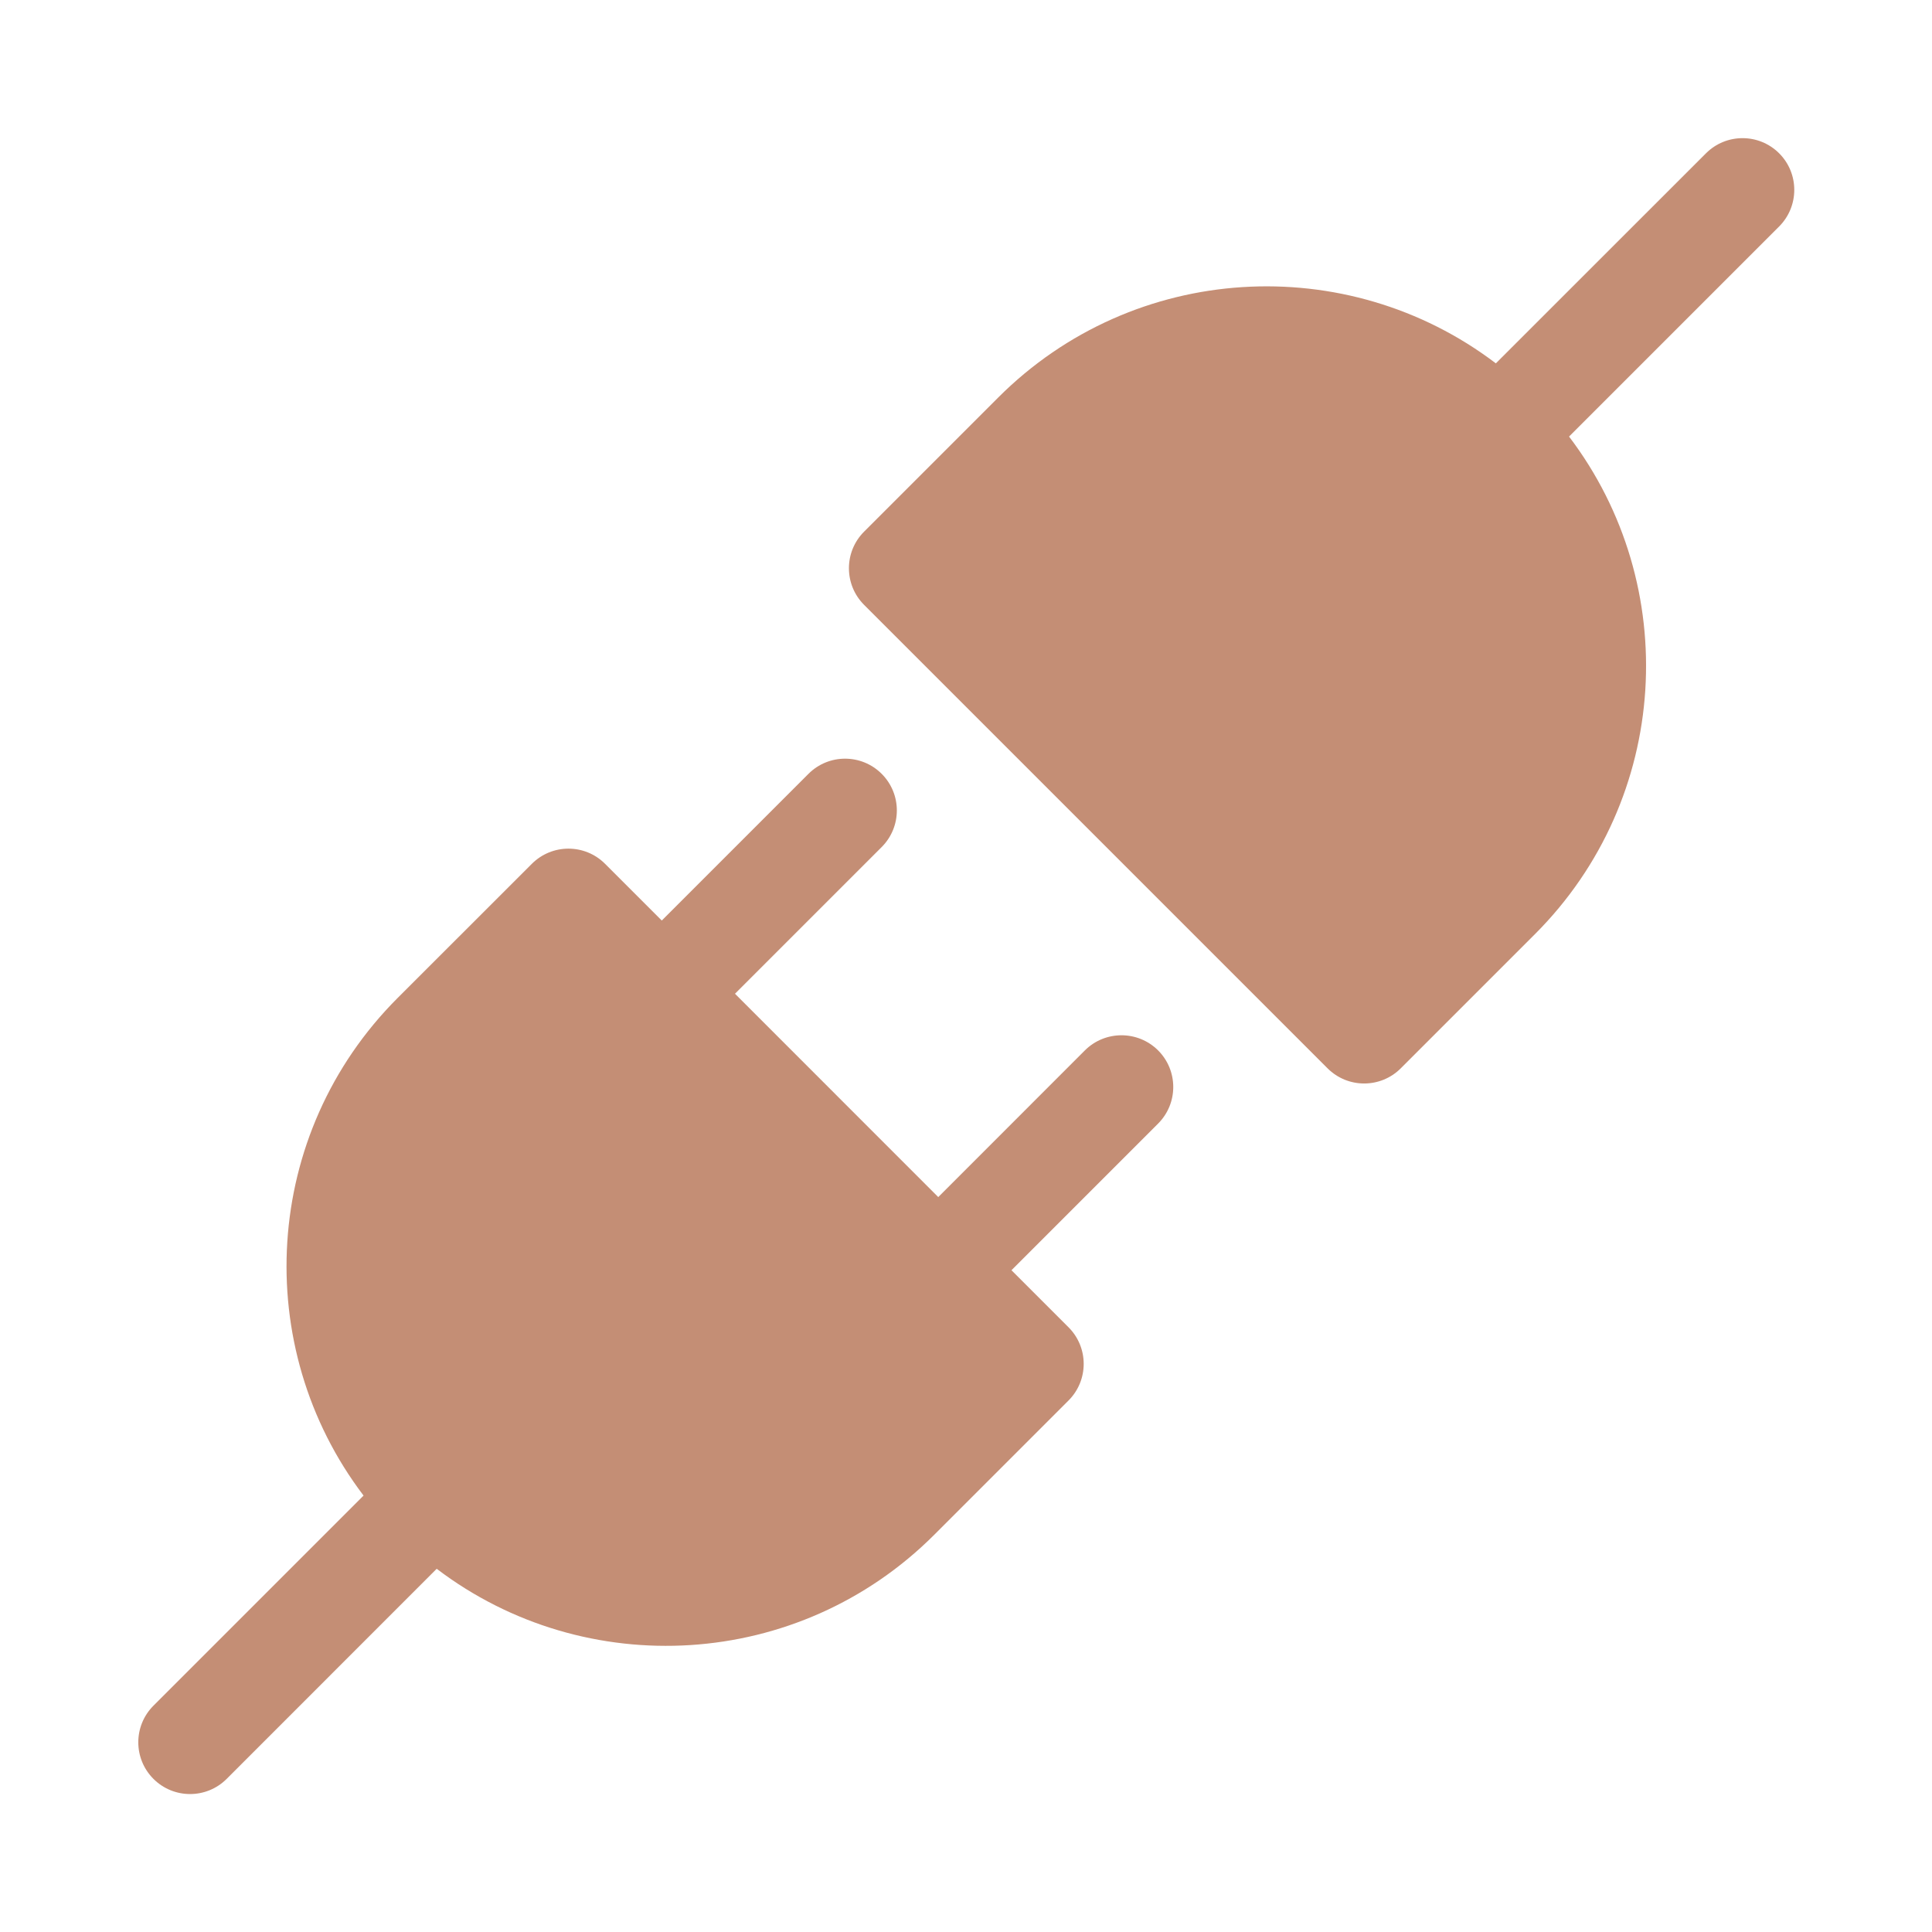
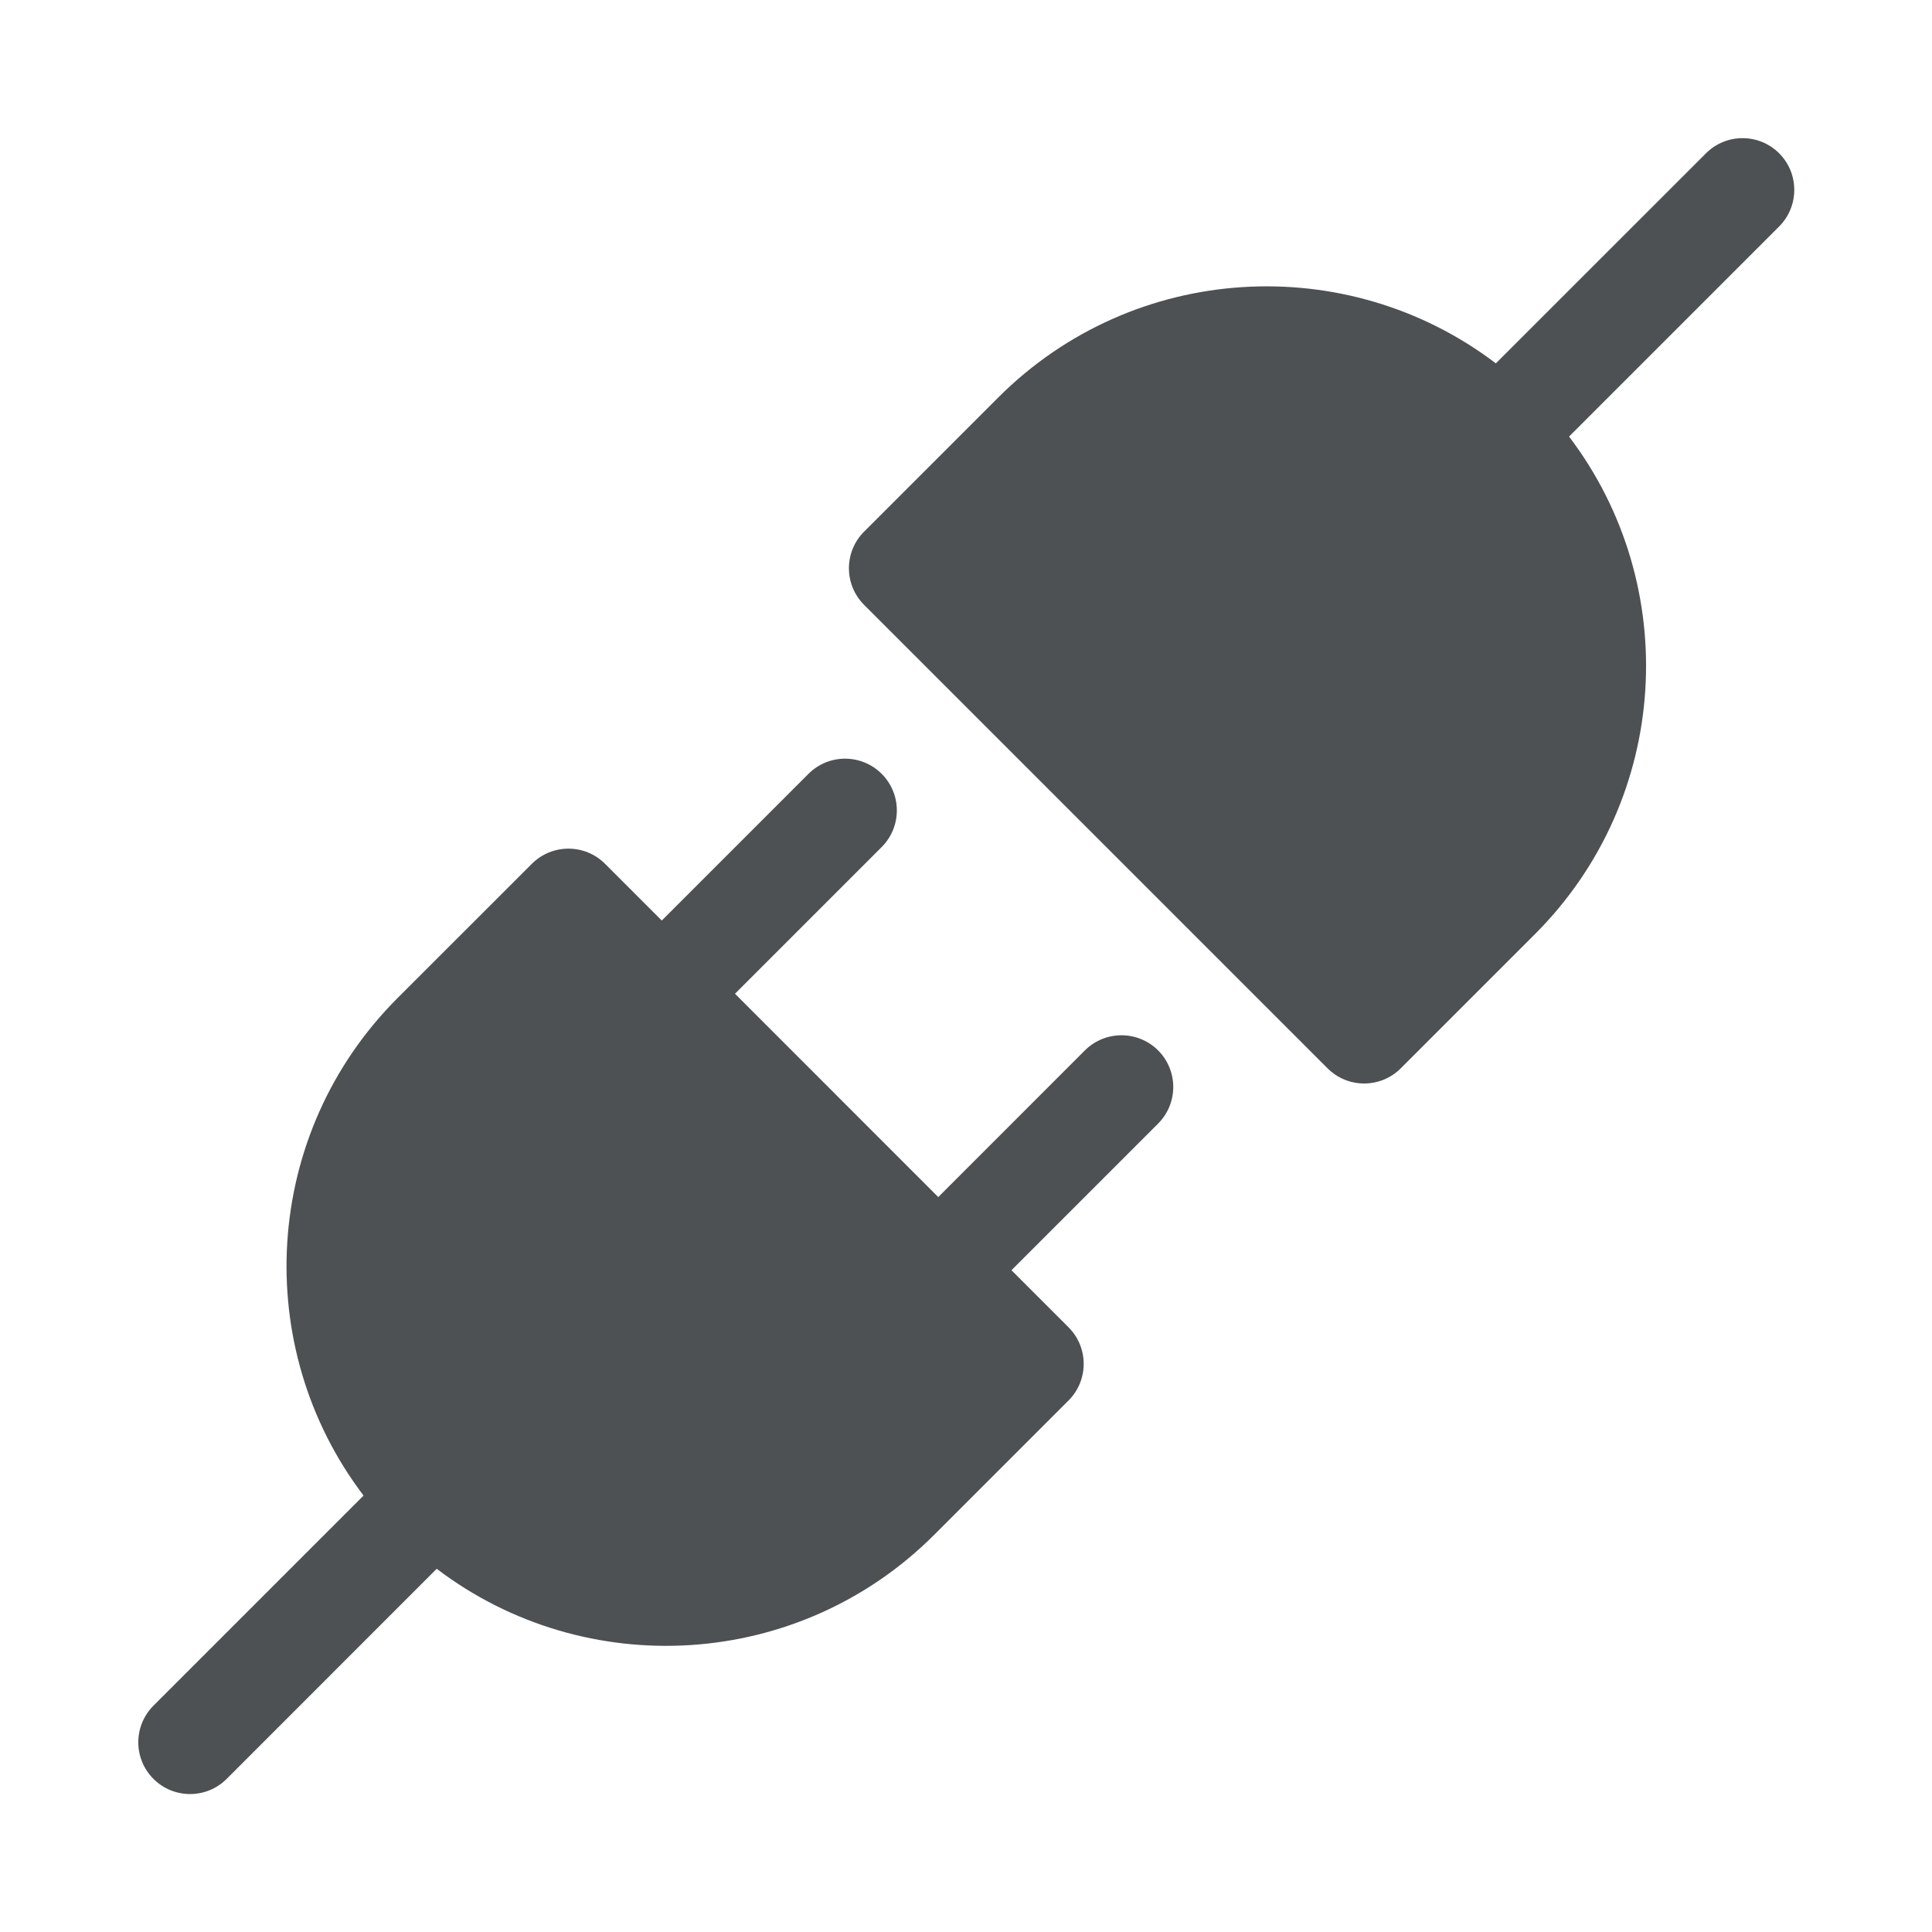
- <svg width="24px" height="24px" viewBox="0 0 28 28" fill="#C48E75">
-   <path d="M22.74 6.327C24.378 8.483 24.213 11.571 22.245 13.539L20.301 15.483C20.008 15.776 19.533 15.776 19.24 15.483L12.523 8.766C12.23 8.473 12.23 7.998 12.523 7.705L14.467 5.761C16.435 3.793 19.524 3.628 21.679 5.266L24.724 2.222C25.017 1.929 25.492 1.929 25.785 2.222C26.077 2.514 26.077 2.989 25.785 3.282L22.74 6.327Z" fill="#C48E75" />
-   <path d="M12.778 12.276C13.071 11.983 13.071 11.508 12.778 11.215C12.485 10.922 12.01 10.922 11.717 11.215L9.591 13.341L8.769 12.519C8.476 12.226 8.001 12.226 7.708 12.519L5.763 14.463C3.795 16.431 3.631 19.52 5.269 21.675L2.224 24.72C1.931 25.013 1.931 25.488 2.224 25.781C2.517 26.074 2.992 26.074 3.285 25.781L6.329 22.736C8.485 24.375 11.573 24.21 13.541 22.242L15.486 20.297C15.779 20.004 15.779 19.529 15.486 19.236L14.659 18.409L16.784 16.284C17.077 15.991 17.077 15.516 16.784 15.223C16.491 14.931 16.016 14.931 15.723 15.223L13.598 17.349L10.652 14.402L12.778 12.276Z" fill="#C48E75" />
+ <svg width="24px" height="24px" viewBox="0 0 28 28" fill="#4D5153">
+   <path d="M22.74 6.327C24.378 8.483 24.213 11.571 22.245 13.539L20.301 15.483C20.008 15.776 19.533 15.776 19.24 15.483L12.523 8.766C12.23 8.473 12.23 7.998 12.523 7.705L14.467 5.761C16.435 3.793 19.524 3.628 21.679 5.266L24.724 2.222C25.017 1.929 25.492 1.929 25.785 2.222C26.077 2.514 26.077 2.989 25.785 3.282L22.74 6.327Z" fill="#4D5153" />
+   <path d="M12.778 12.276C13.071 11.983 13.071 11.508 12.778 11.215C12.485 10.922 12.01 10.922 11.717 11.215L9.591 13.341L8.769 12.519C8.476 12.226 8.001 12.226 7.708 12.519L5.763 14.463C3.795 16.431 3.631 19.52 5.269 21.675L2.224 24.72C1.931 25.013 1.931 25.488 2.224 25.781C2.517 26.074 2.992 26.074 3.285 25.781L6.329 22.736C8.485 24.375 11.573 24.21 13.541 22.242L15.486 20.297C15.779 20.004 15.779 19.529 15.486 19.236L14.659 18.409L16.784 16.284C17.077 15.991 17.077 15.516 16.784 15.223C16.491 14.931 16.016 14.931 15.723 15.223L13.598 17.349L10.652 14.402L12.778 12.276Z" fill="#4D5153" />
</svg>
